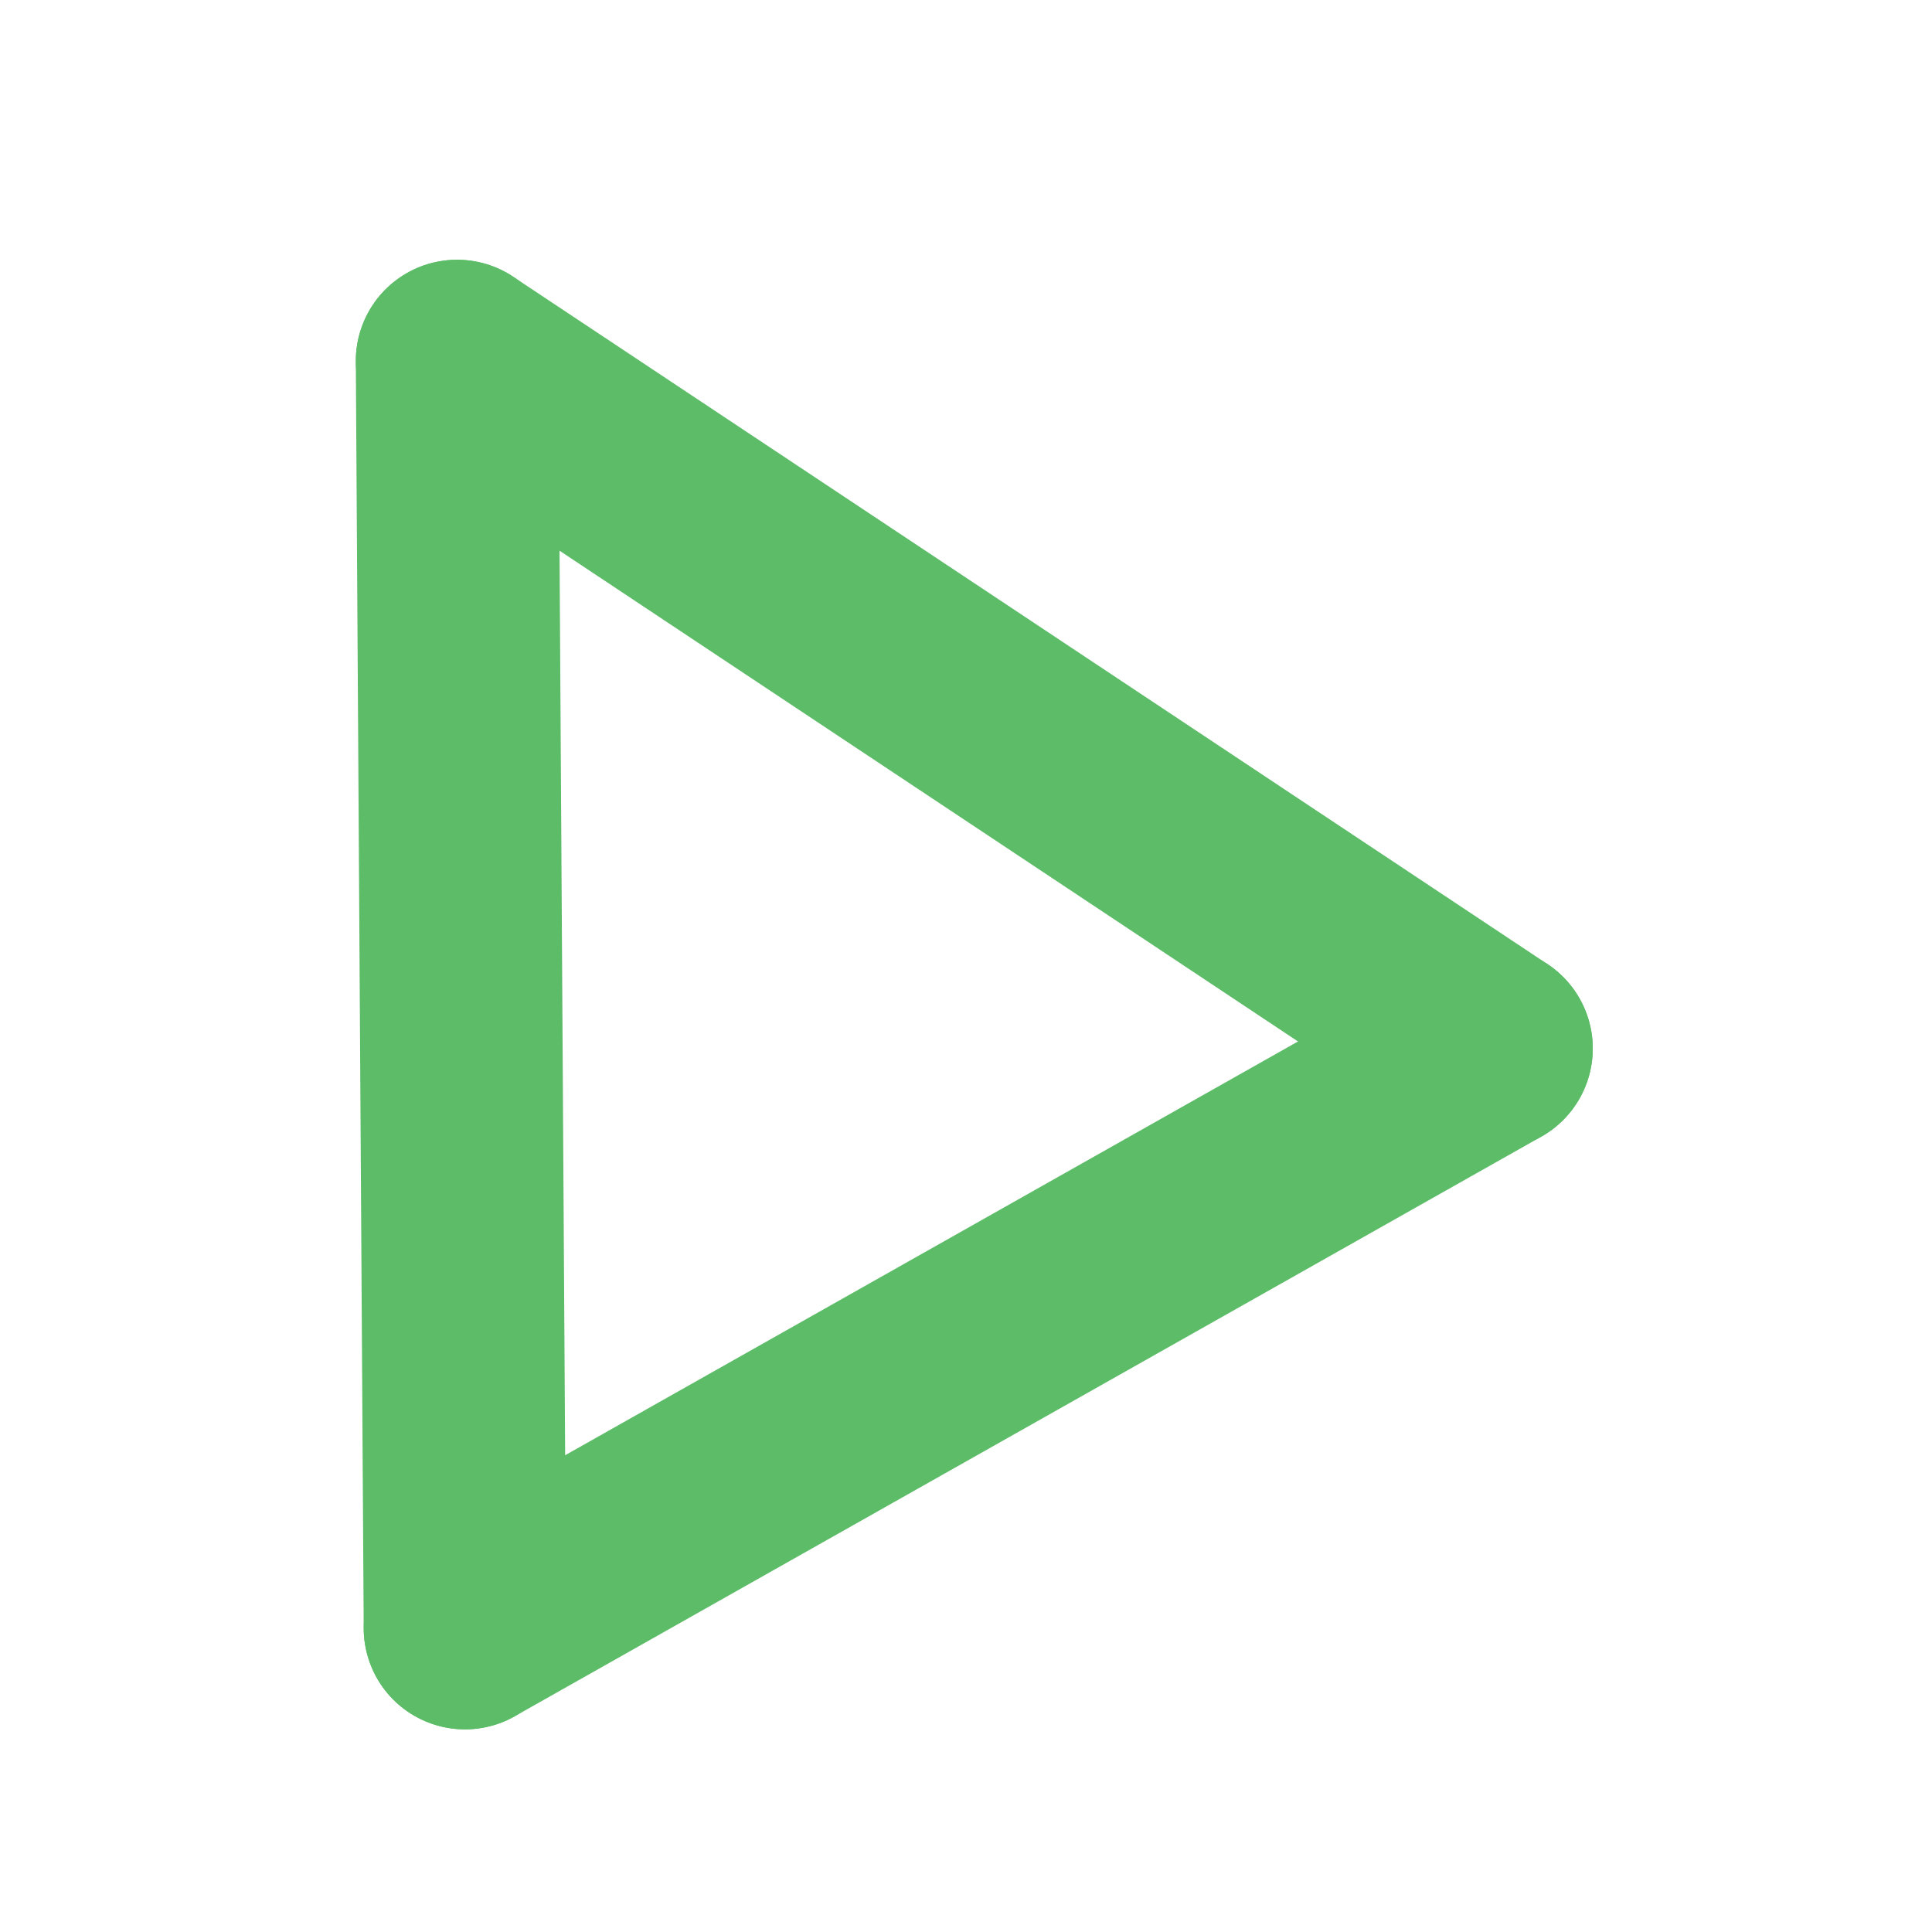
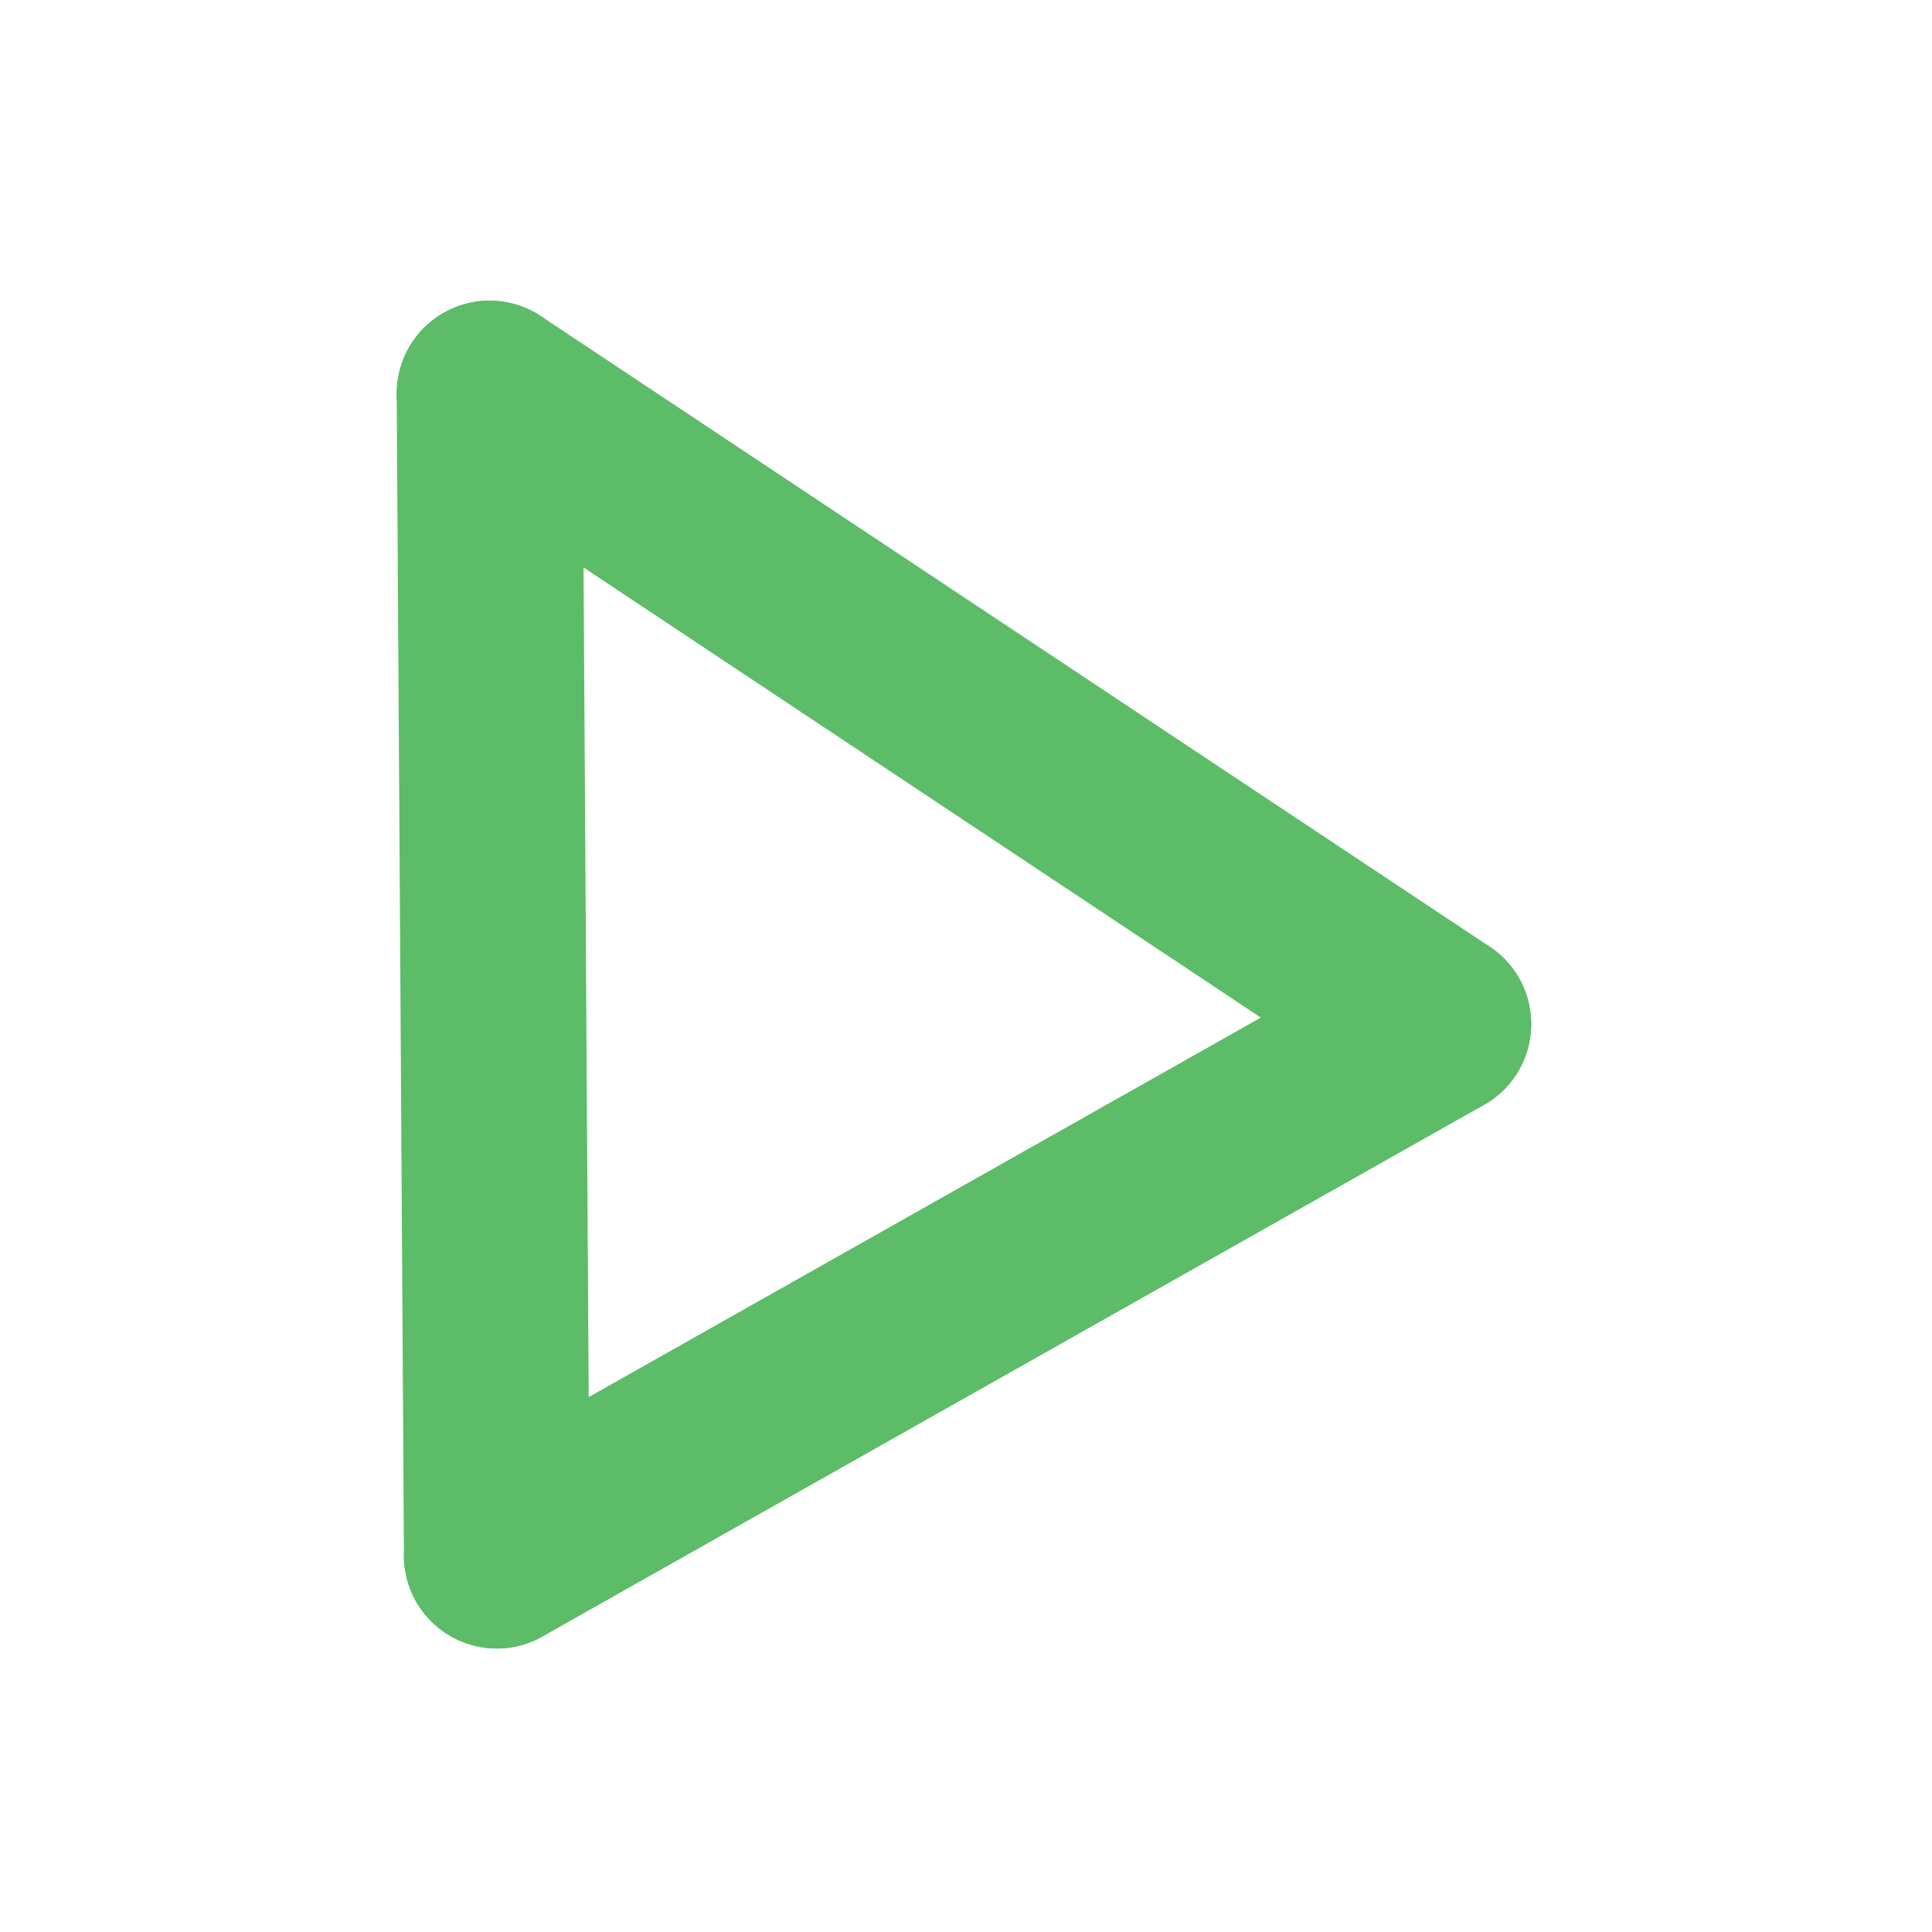
<svg xmlns="http://www.w3.org/2000/svg" width="200mm" height="200mm" viewBox="0 0 200 200" version="1.1" id="svg5">
  <defs id="defs2" />
  <g id="layer1">
-     <g id="g2258" transform="translate(-4.7625,6.879167)">
+     <g id="g2258" transform="matrix(0.9171525,0,0,0.9171525,2.916969,12.77041)">
      <path style="display:inline;fill:none;fill-rule:evenodd;stroke:#5cbc67;stroke-width:20.965;stroke-linecap:round;stroke-linejoin:miter;stroke-miterlimit:4;stroke-dasharray:none;stroke-opacity:1" d="M 52.079,30.494 52.896,161.66" id="path896" />
      <path style="display:inline;fill:none;fill-rule:evenodd;stroke:#5cbc67;stroke-width:20.965;stroke-linecap:round;stroke-linejoin:miter;stroke-miterlimit:4;stroke-dasharray:none;stroke-opacity:1" d="M 52.079,30.494 159.163,101.66" id="path898" />
      <path style="fill:none;fill-rule:evenodd;stroke:#5cbc67;stroke-width:20.965;stroke-linecap:round;stroke-linejoin:miter;stroke-miterlimit:4;stroke-dasharray:none;stroke-opacity:1" d="M 159.163,101.66 52.896,161.66" id="path900" />
    </g>
  </g>
</svg>
